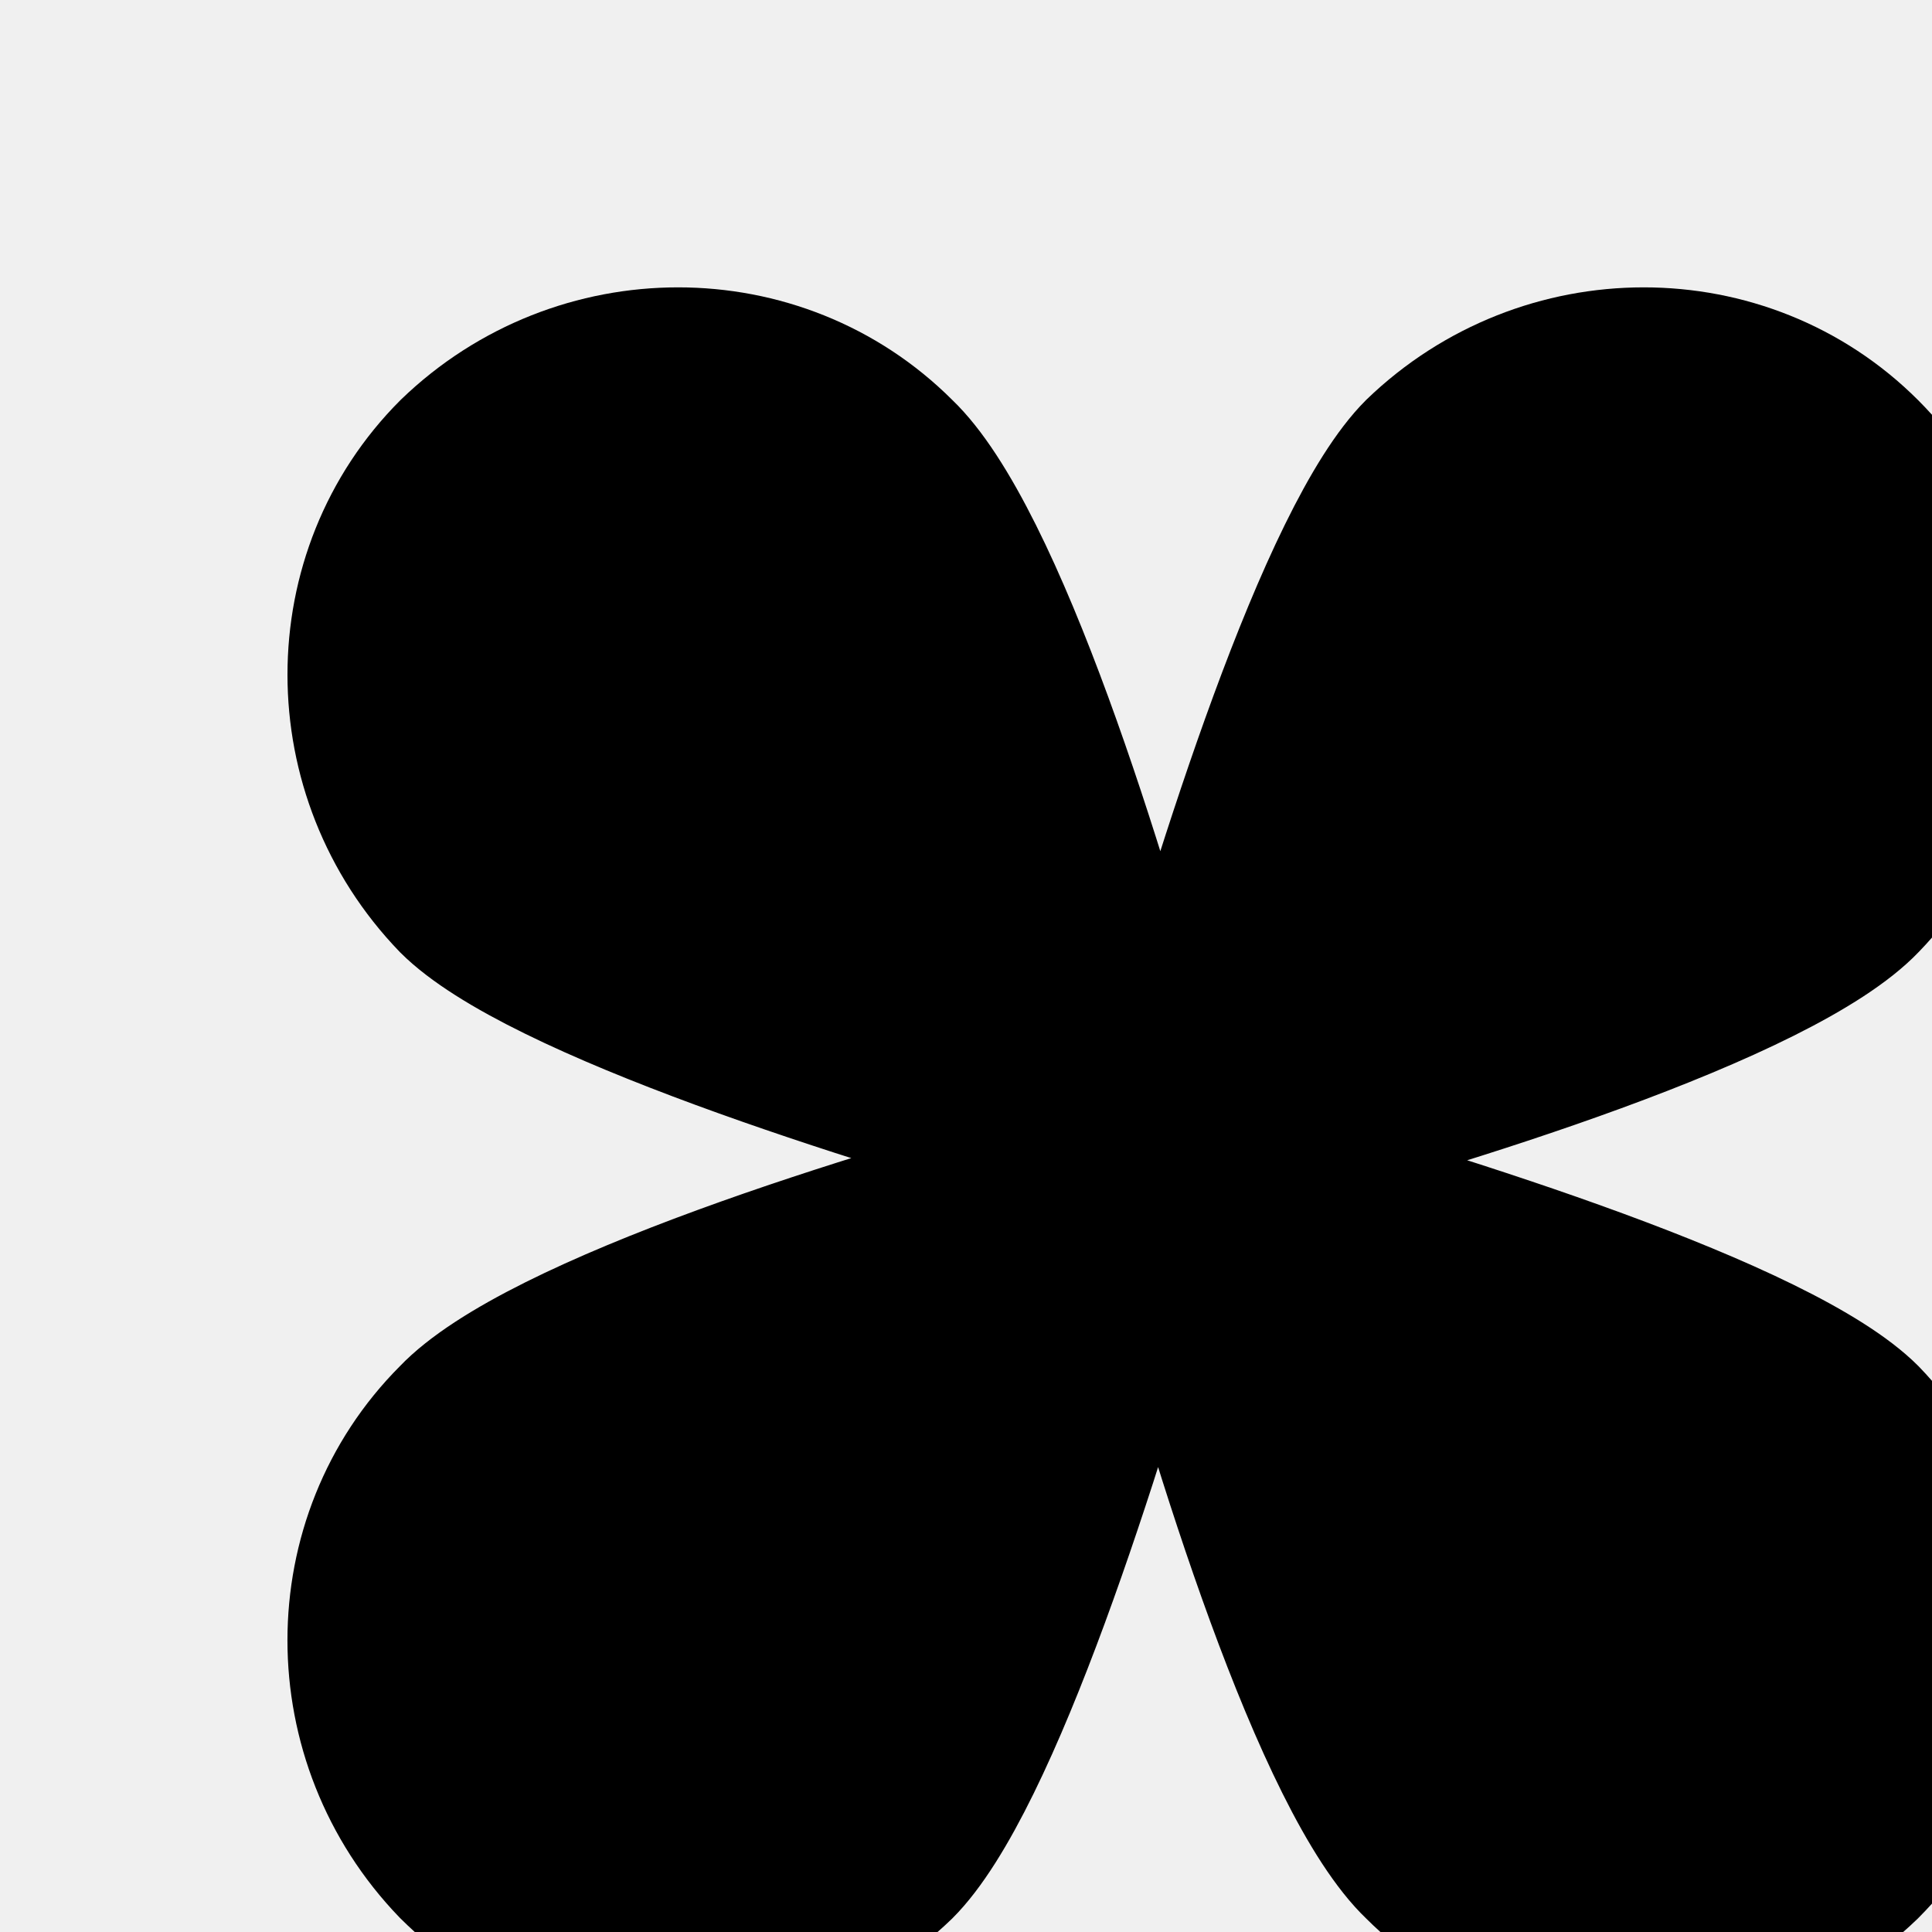
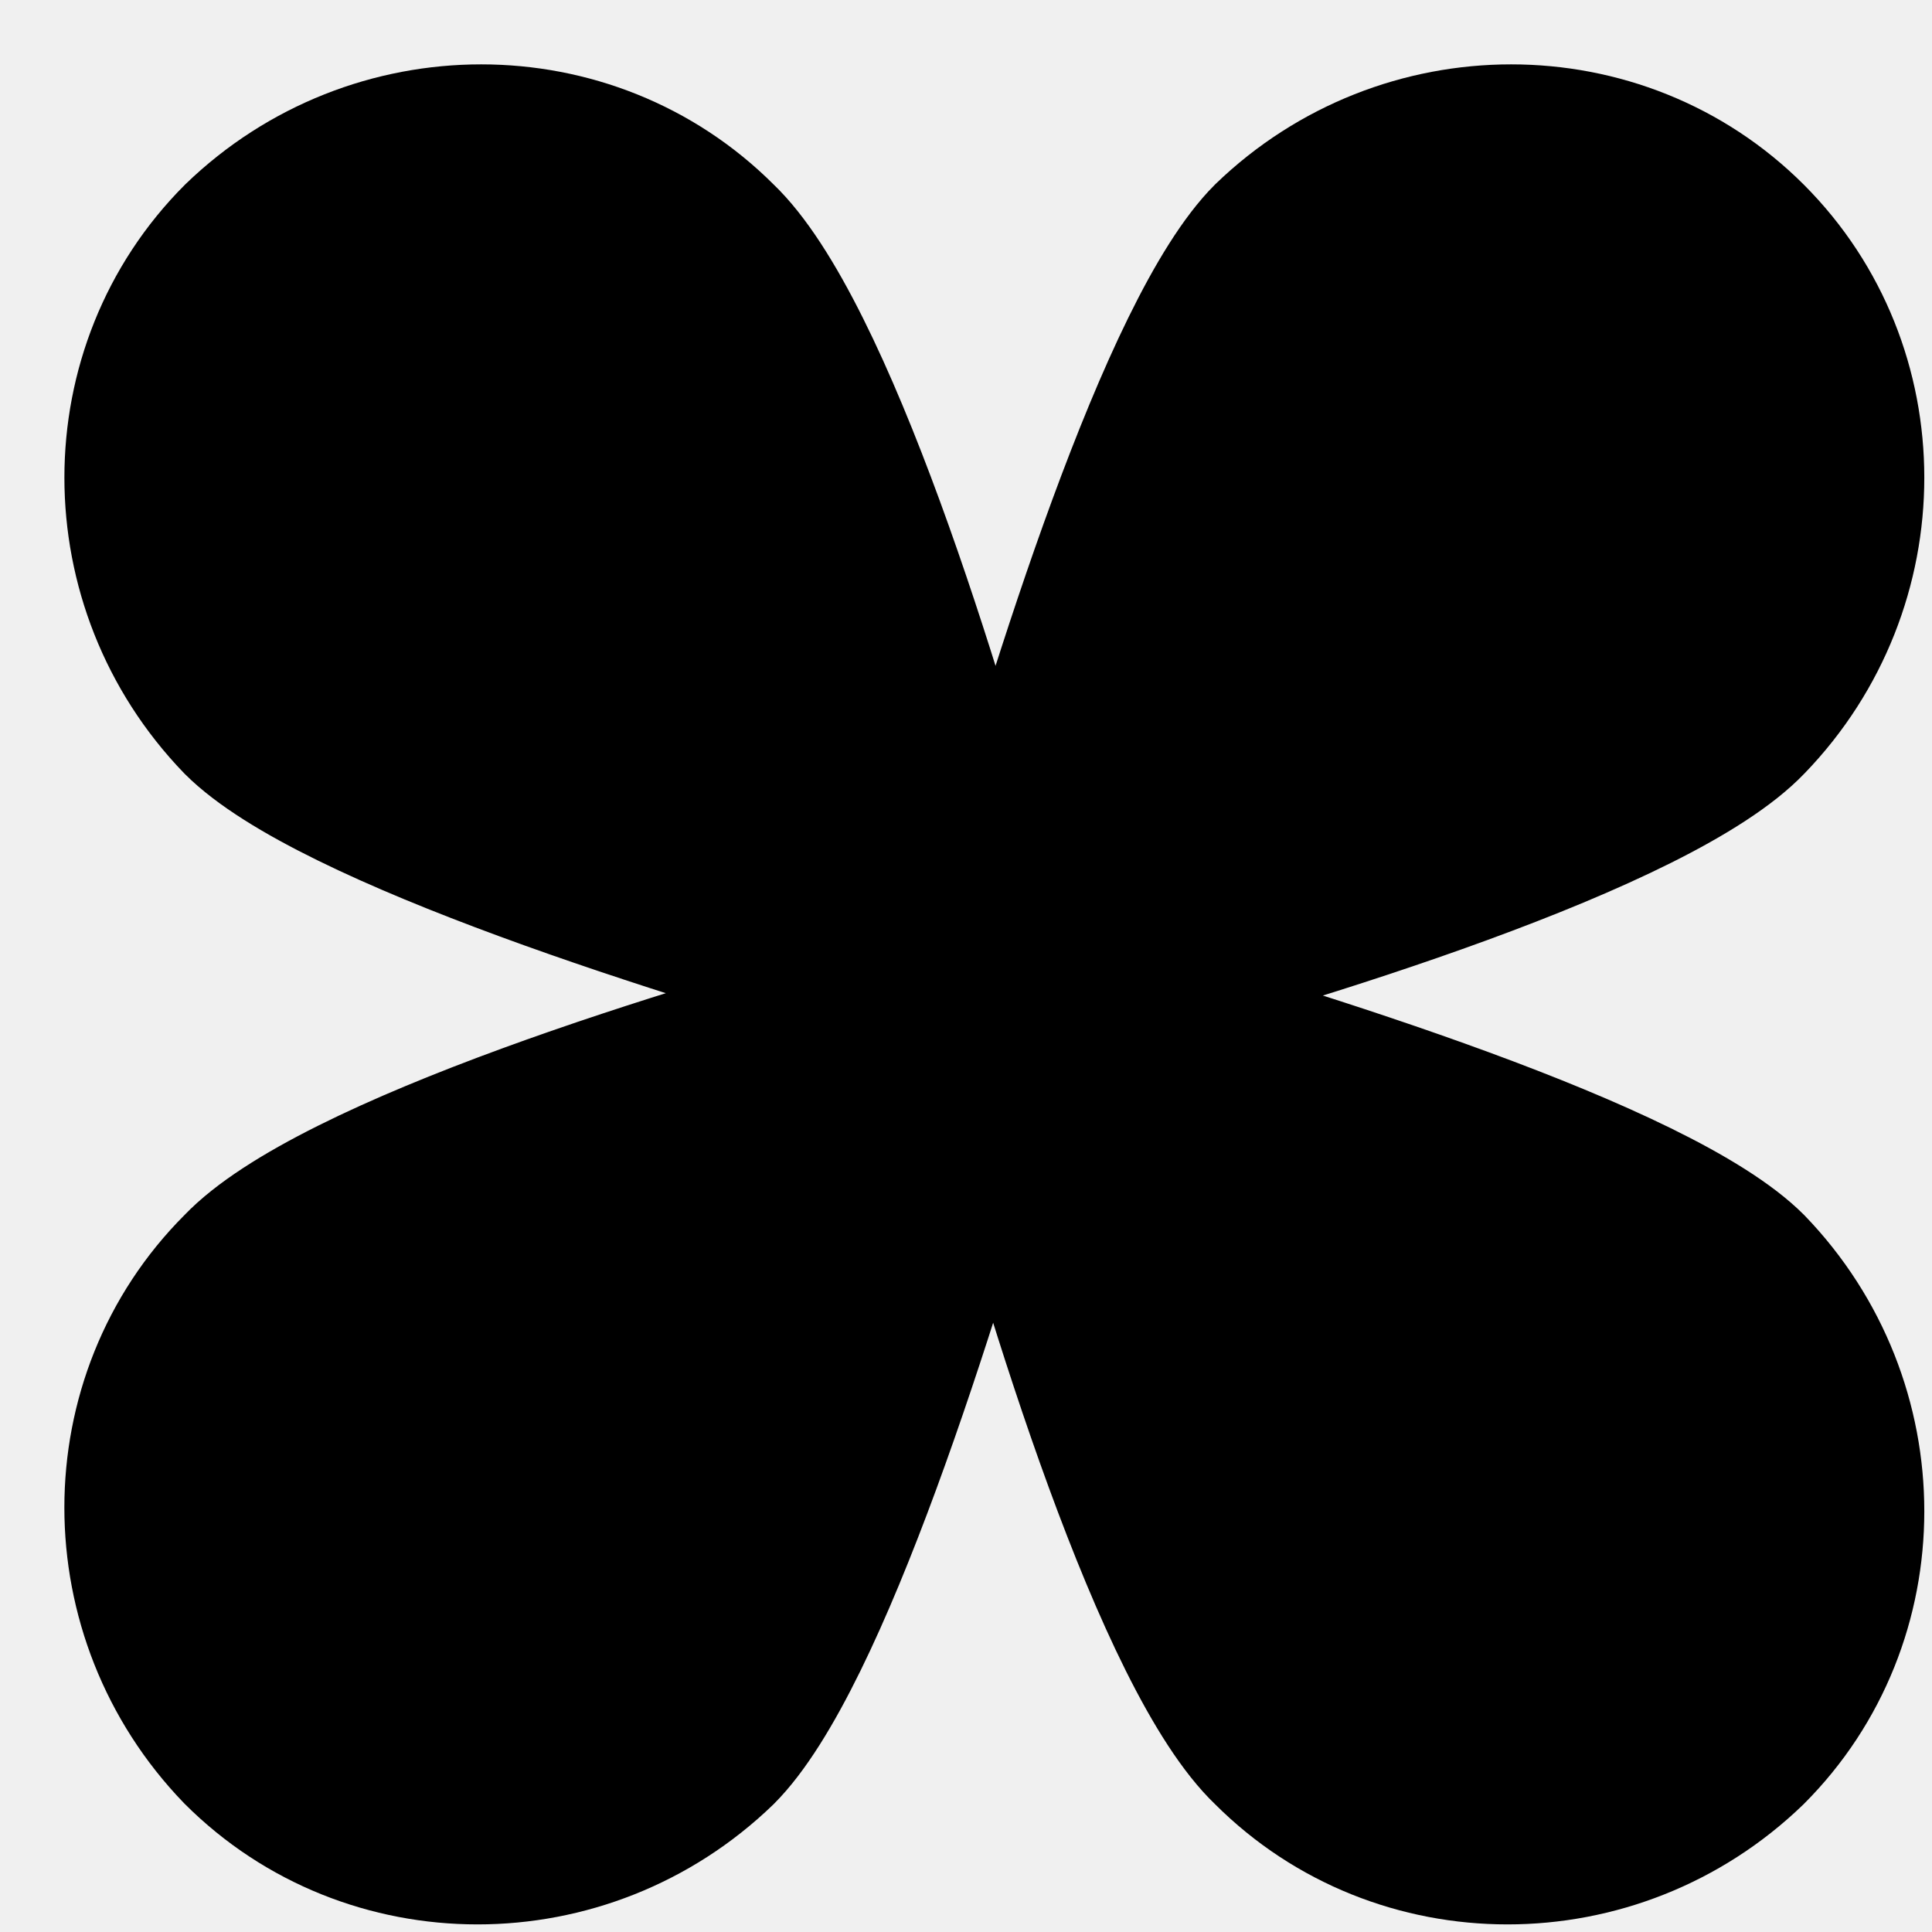
- <svg xmlns="http://www.w3.org/2000/svg" width="16" height="16" viewBox="0 0 16 16" fill="none">
-   <g clip-path="url(#clip0_1_742)">
-     <path d="M15.532 3.668C14.481 2.617 12.754 2.617 11.665 3.668C10.914 4.419 10.05 7.235 9.601 8.812C9.187 7.272 8.324 4.419 7.535 3.668C6.484 2.617 4.757 2.617 3.669 3.668C2.618 4.719 2.618 6.446 3.669 7.535C4.419 8.286 7.235 9.15 8.812 9.6C7.273 10.013 4.42 10.876 3.668 11.665C2.618 12.716 2.618 14.443 3.668 15.532C4.72 16.583 6.446 16.583 7.535 15.532C8.286 14.781 9.15 11.965 9.6 10.388C10.013 11.928 10.877 14.781 11.665 15.532C12.716 16.583 14.443 16.583 15.532 15.532C16.583 14.481 16.583 12.754 15.532 11.665C14.781 10.914 11.966 10.05 10.388 9.6C11.928 9.187 14.781 8.323 15.532 7.535C16.583 6.447 16.583 4.719 15.532 3.668Z" fill="black" stroke="black" />
-   </g>
-   <defs>
-     <clipPath id="clip0_1_742">
-       <rect width="16" height="16" fill="white" />
-     </clipPath>
-   </defs>
+ <svg xmlns="http://www.w3.org/2000/svg" width="15" height="15" viewBox="0 0 15 15" fill="none">
+   <path d="M13.652 1.788C12.601 0.737 10.873 0.737 9.785 1.788C9.034 2.54 8.17 5.356 7.721 6.932C7.307 5.392 6.444 2.54 5.655 1.788C4.604 0.737 2.877 0.737 1.789 1.788C0.737 2.84 0.737 4.567 1.789 5.656C2.539 6.406 5.355 7.27 6.932 7.72C5.393 8.133 2.54 8.996 1.788 9.785C0.737 10.836 0.737 12.564 1.788 13.652C2.84 14.704 4.566 14.704 5.655 13.652C6.406 12.901 7.269 10.085 7.72 8.508C8.133 10.048 8.997 12.901 9.785 13.652C10.836 14.704 12.563 14.704 13.652 13.652C14.703 12.601 14.703 10.874 13.652 9.785C12.901 9.034 10.085 8.171 8.508 7.72C10.048 7.308 12.901 6.444 13.652 5.656C14.703 4.568 14.703 2.84 13.652 1.788Z" fill="black" stroke="black" />
</svg>
